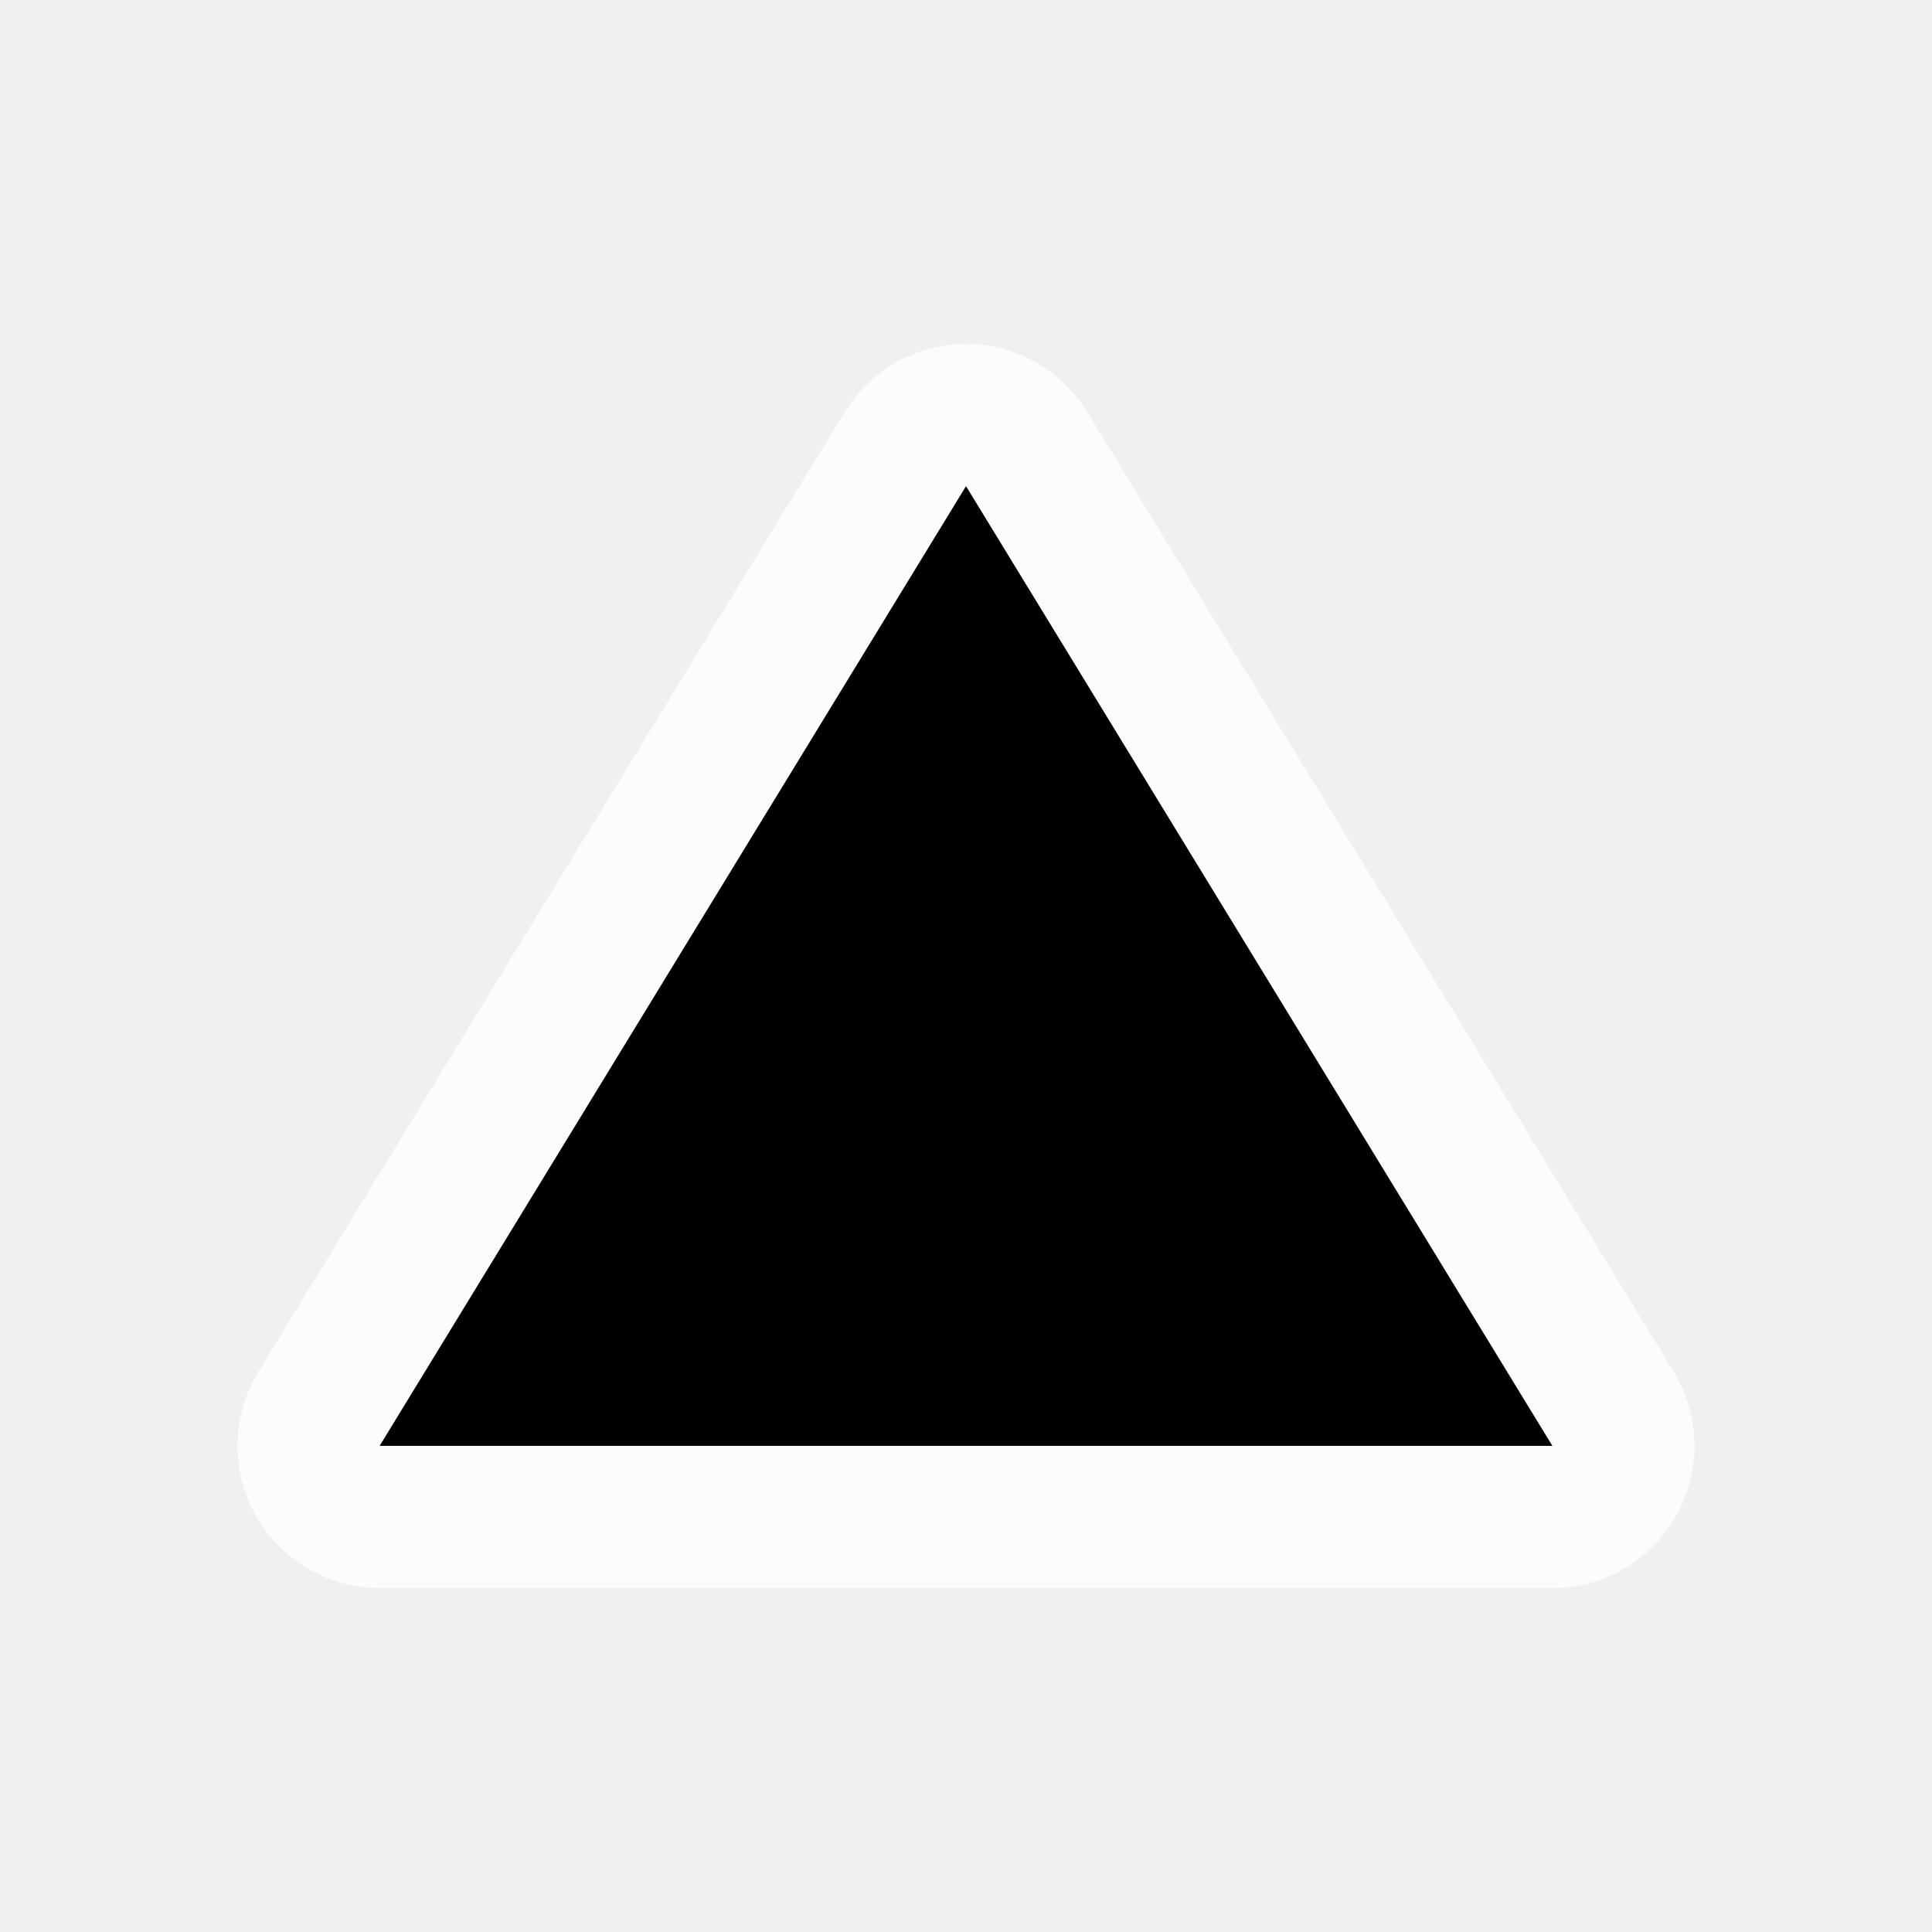
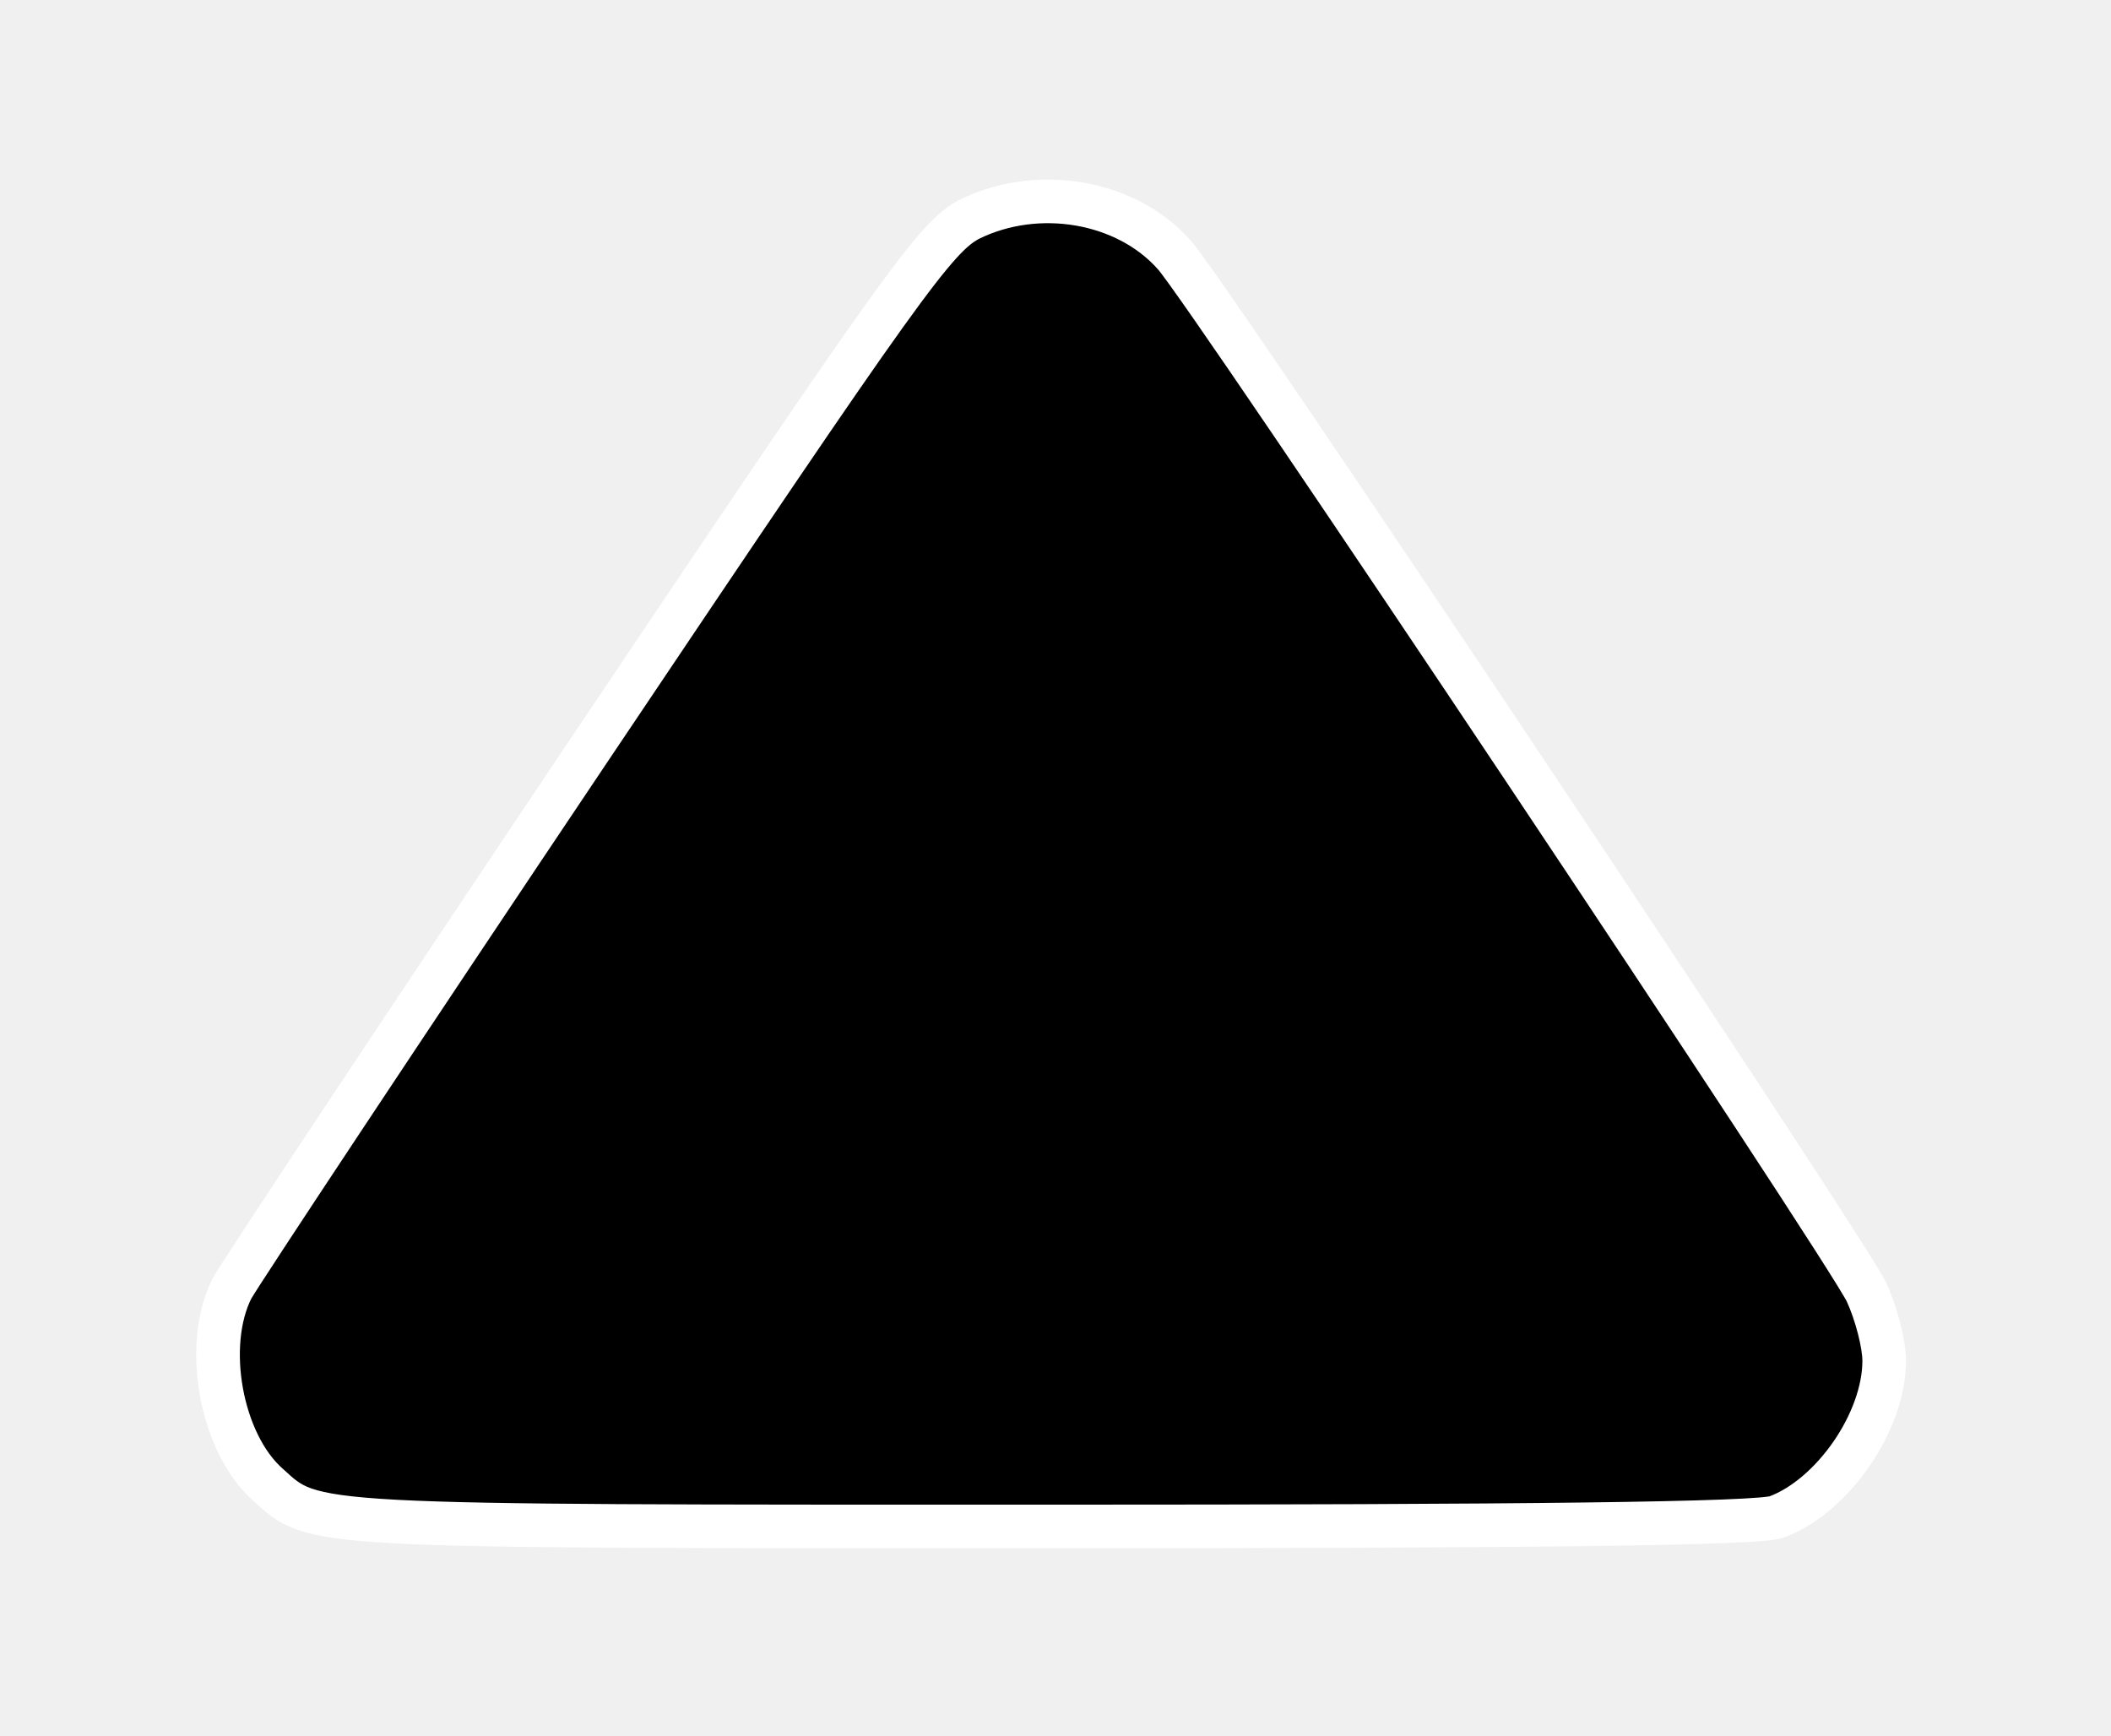
- <svg xmlns="http://www.w3.org/2000/svg" id="svg2" height="435" width="435" version="1.0" viewBox="0 0 4833.333 4833.333">
-   <g shape-rendering="auto">
-     <path id="path4138" opacity=".8" fill="none" d="m2416.7 1216.2-1467 2401h2934z" stroke-linejoin="round" color="#000000" isolation="auto" mix-blend-mode="normal" stroke="#fff" solid-color="#000000" image-rendering="auto" white-space="normal" stroke-width="711" color-rendering="auto" />
-     <path id="path3" color-rendering="auto" color="#000000" isolation="auto" mix-blend-mode="normal" solid-color="#000000" image-rendering="auto" white-space="normal" d="m2416.7 1216.2-1467 2401h2934z" />
-     <path id="path4140" d="m2416.7 1728.2 991 1621h-1982z" color="#000000" isolation="auto" mix-blend-mode="normal" color-rendering="auto" solid-color="#000000" image-rendering="auto" white-space="normal" />
+ <svg xmlns="http://www.w3.org/2000/svg" width="242" height="199" preserveAspectRatio="xMidYMid meet">
+   <g class="layer">
+     <rect fill="none" height="602" id="canvas_background" width="802" x="-1" y="-1" />
+   </g>
+   <g class="layer">
+     <g fill="#000000" id="svg_1" transform="translate(0, 199) scale(0.1, -0.1)">
+       <path d="m1112,1739c-39,-20 -75,-70 -436,-608c-216,-322 -400,-600 -410,-618c-33,-65 -13,-177 41,-225c54,-49 38,-48 897,-48c544,0 814,3 833,11c64,24 123,109 123,179c0,19 -9,54 -20,78c-20,45 -757,1150 -794,1190c-55,62 -156,79 -234,41z" fill="#000000" id="svg_2" stroke="#ffffff" stroke-width="50" />
+     </g>
  </g>
</svg>
